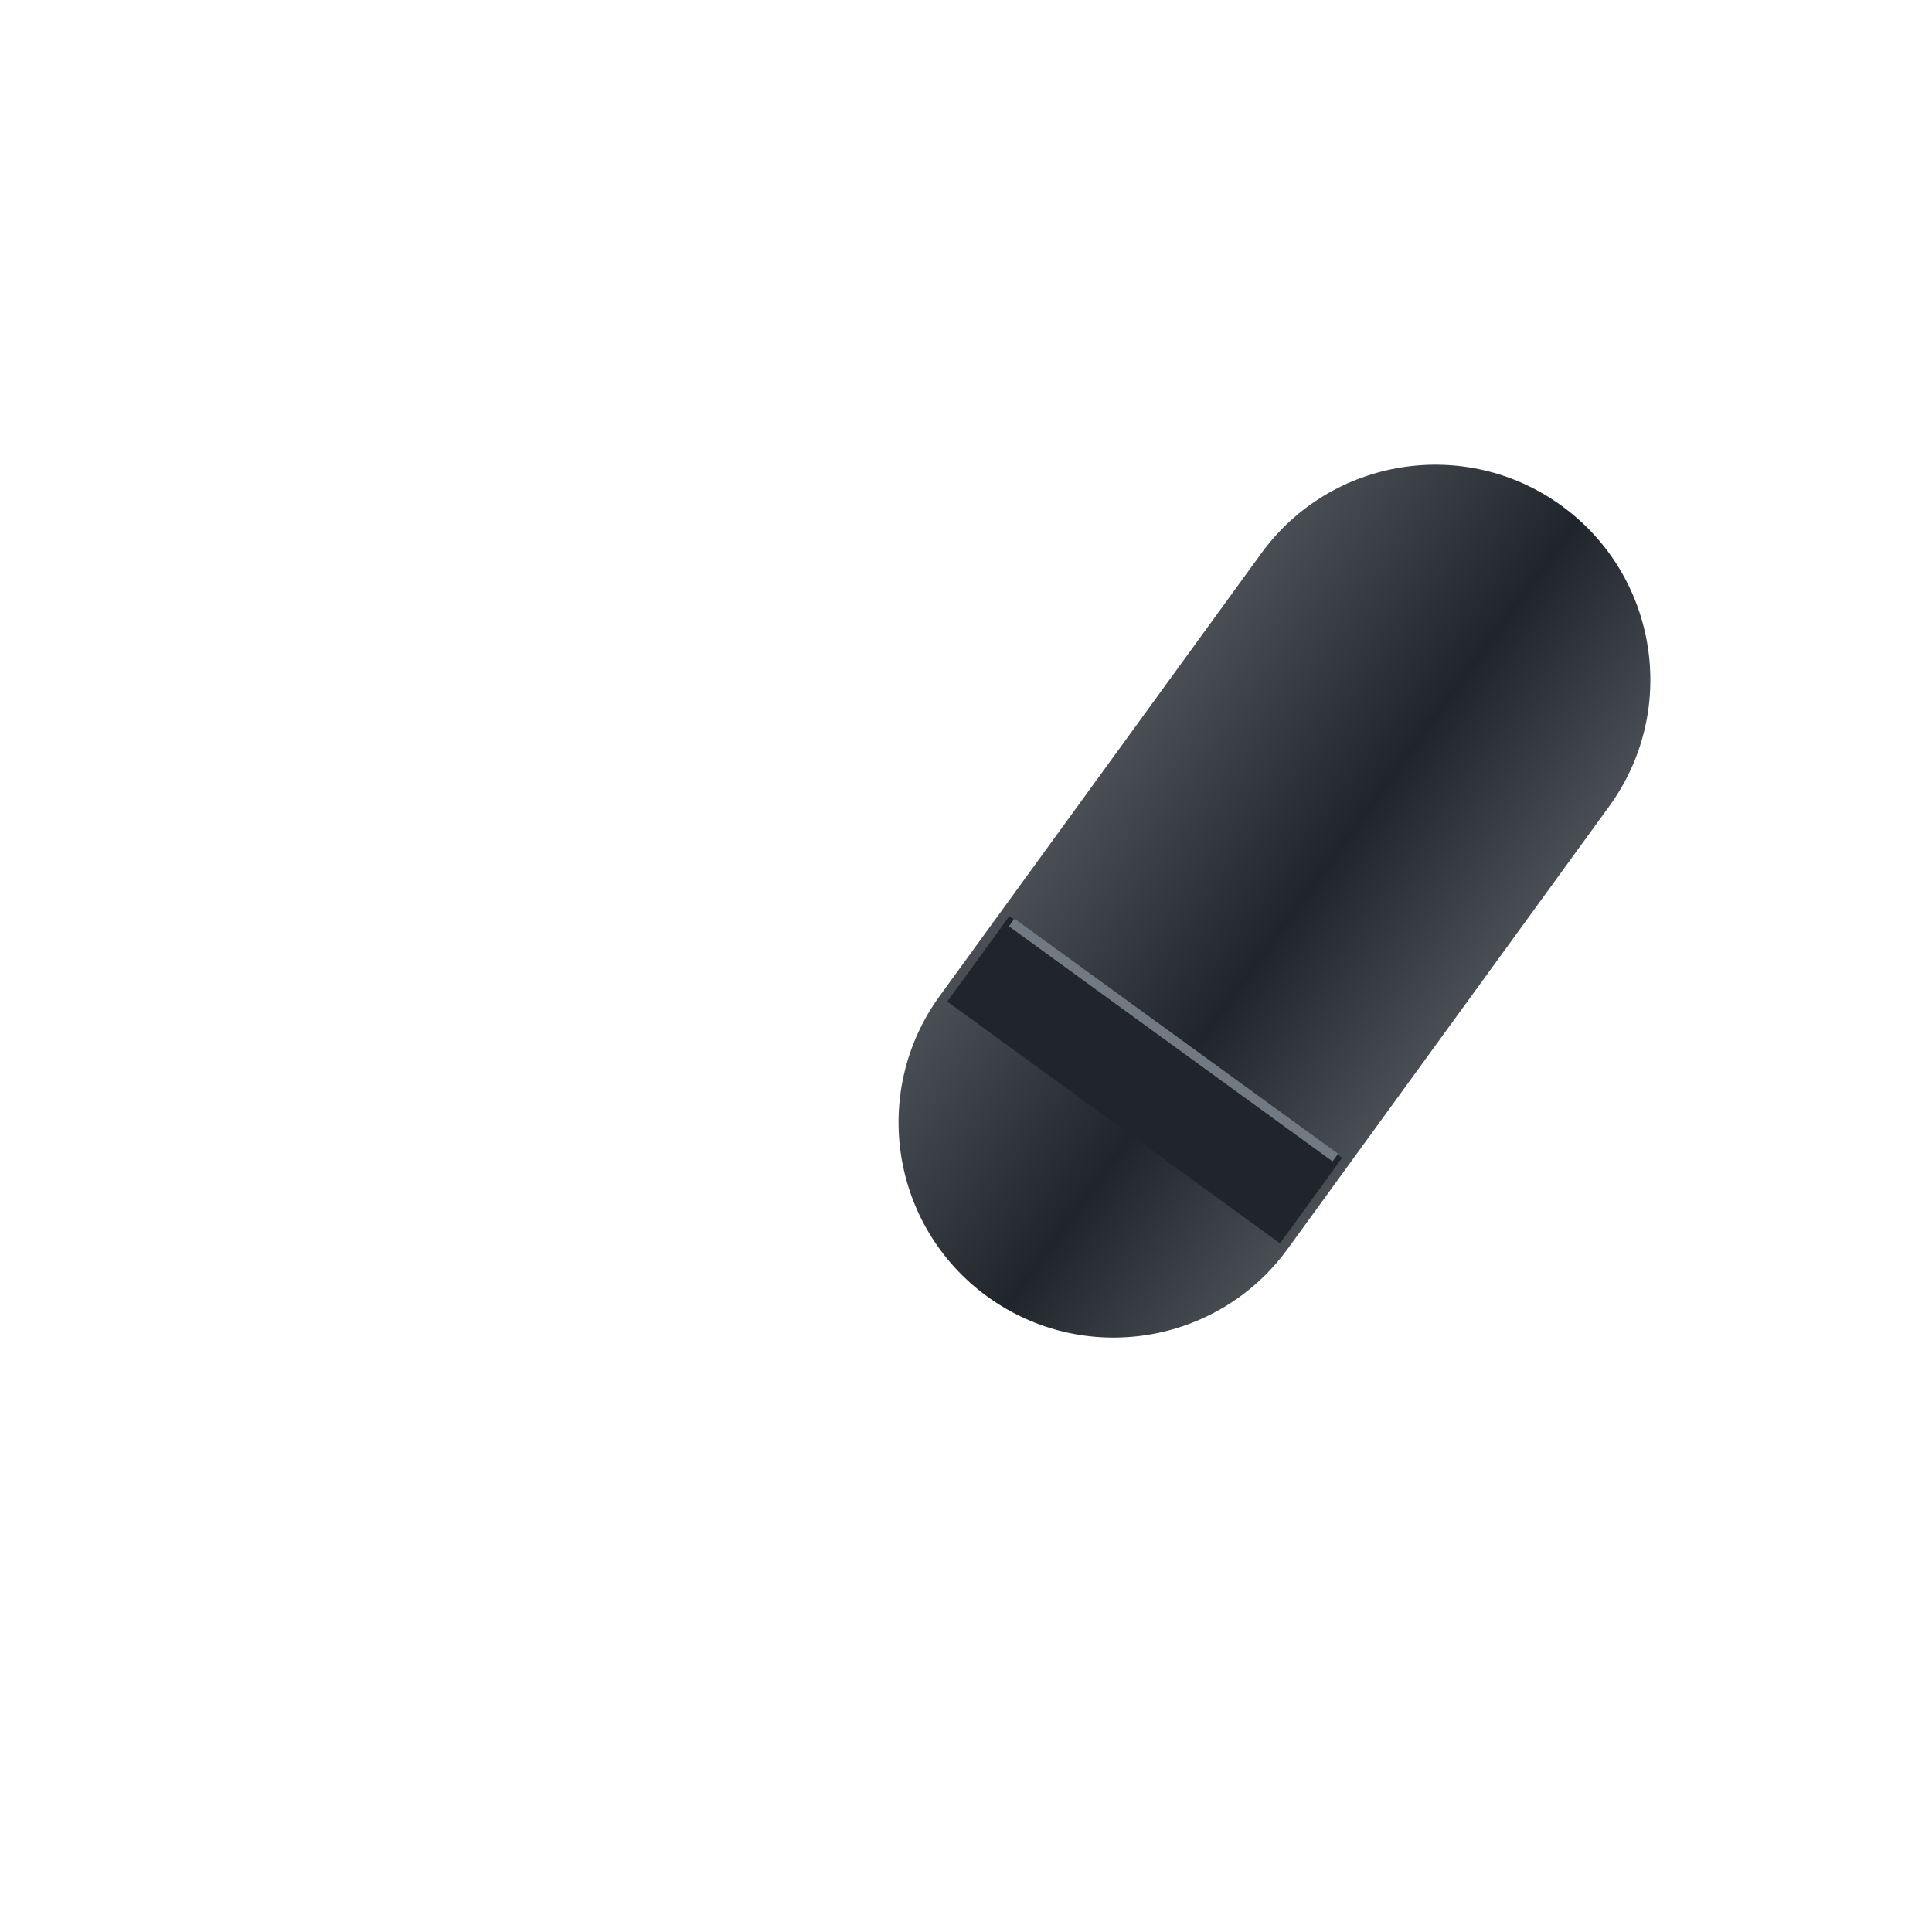
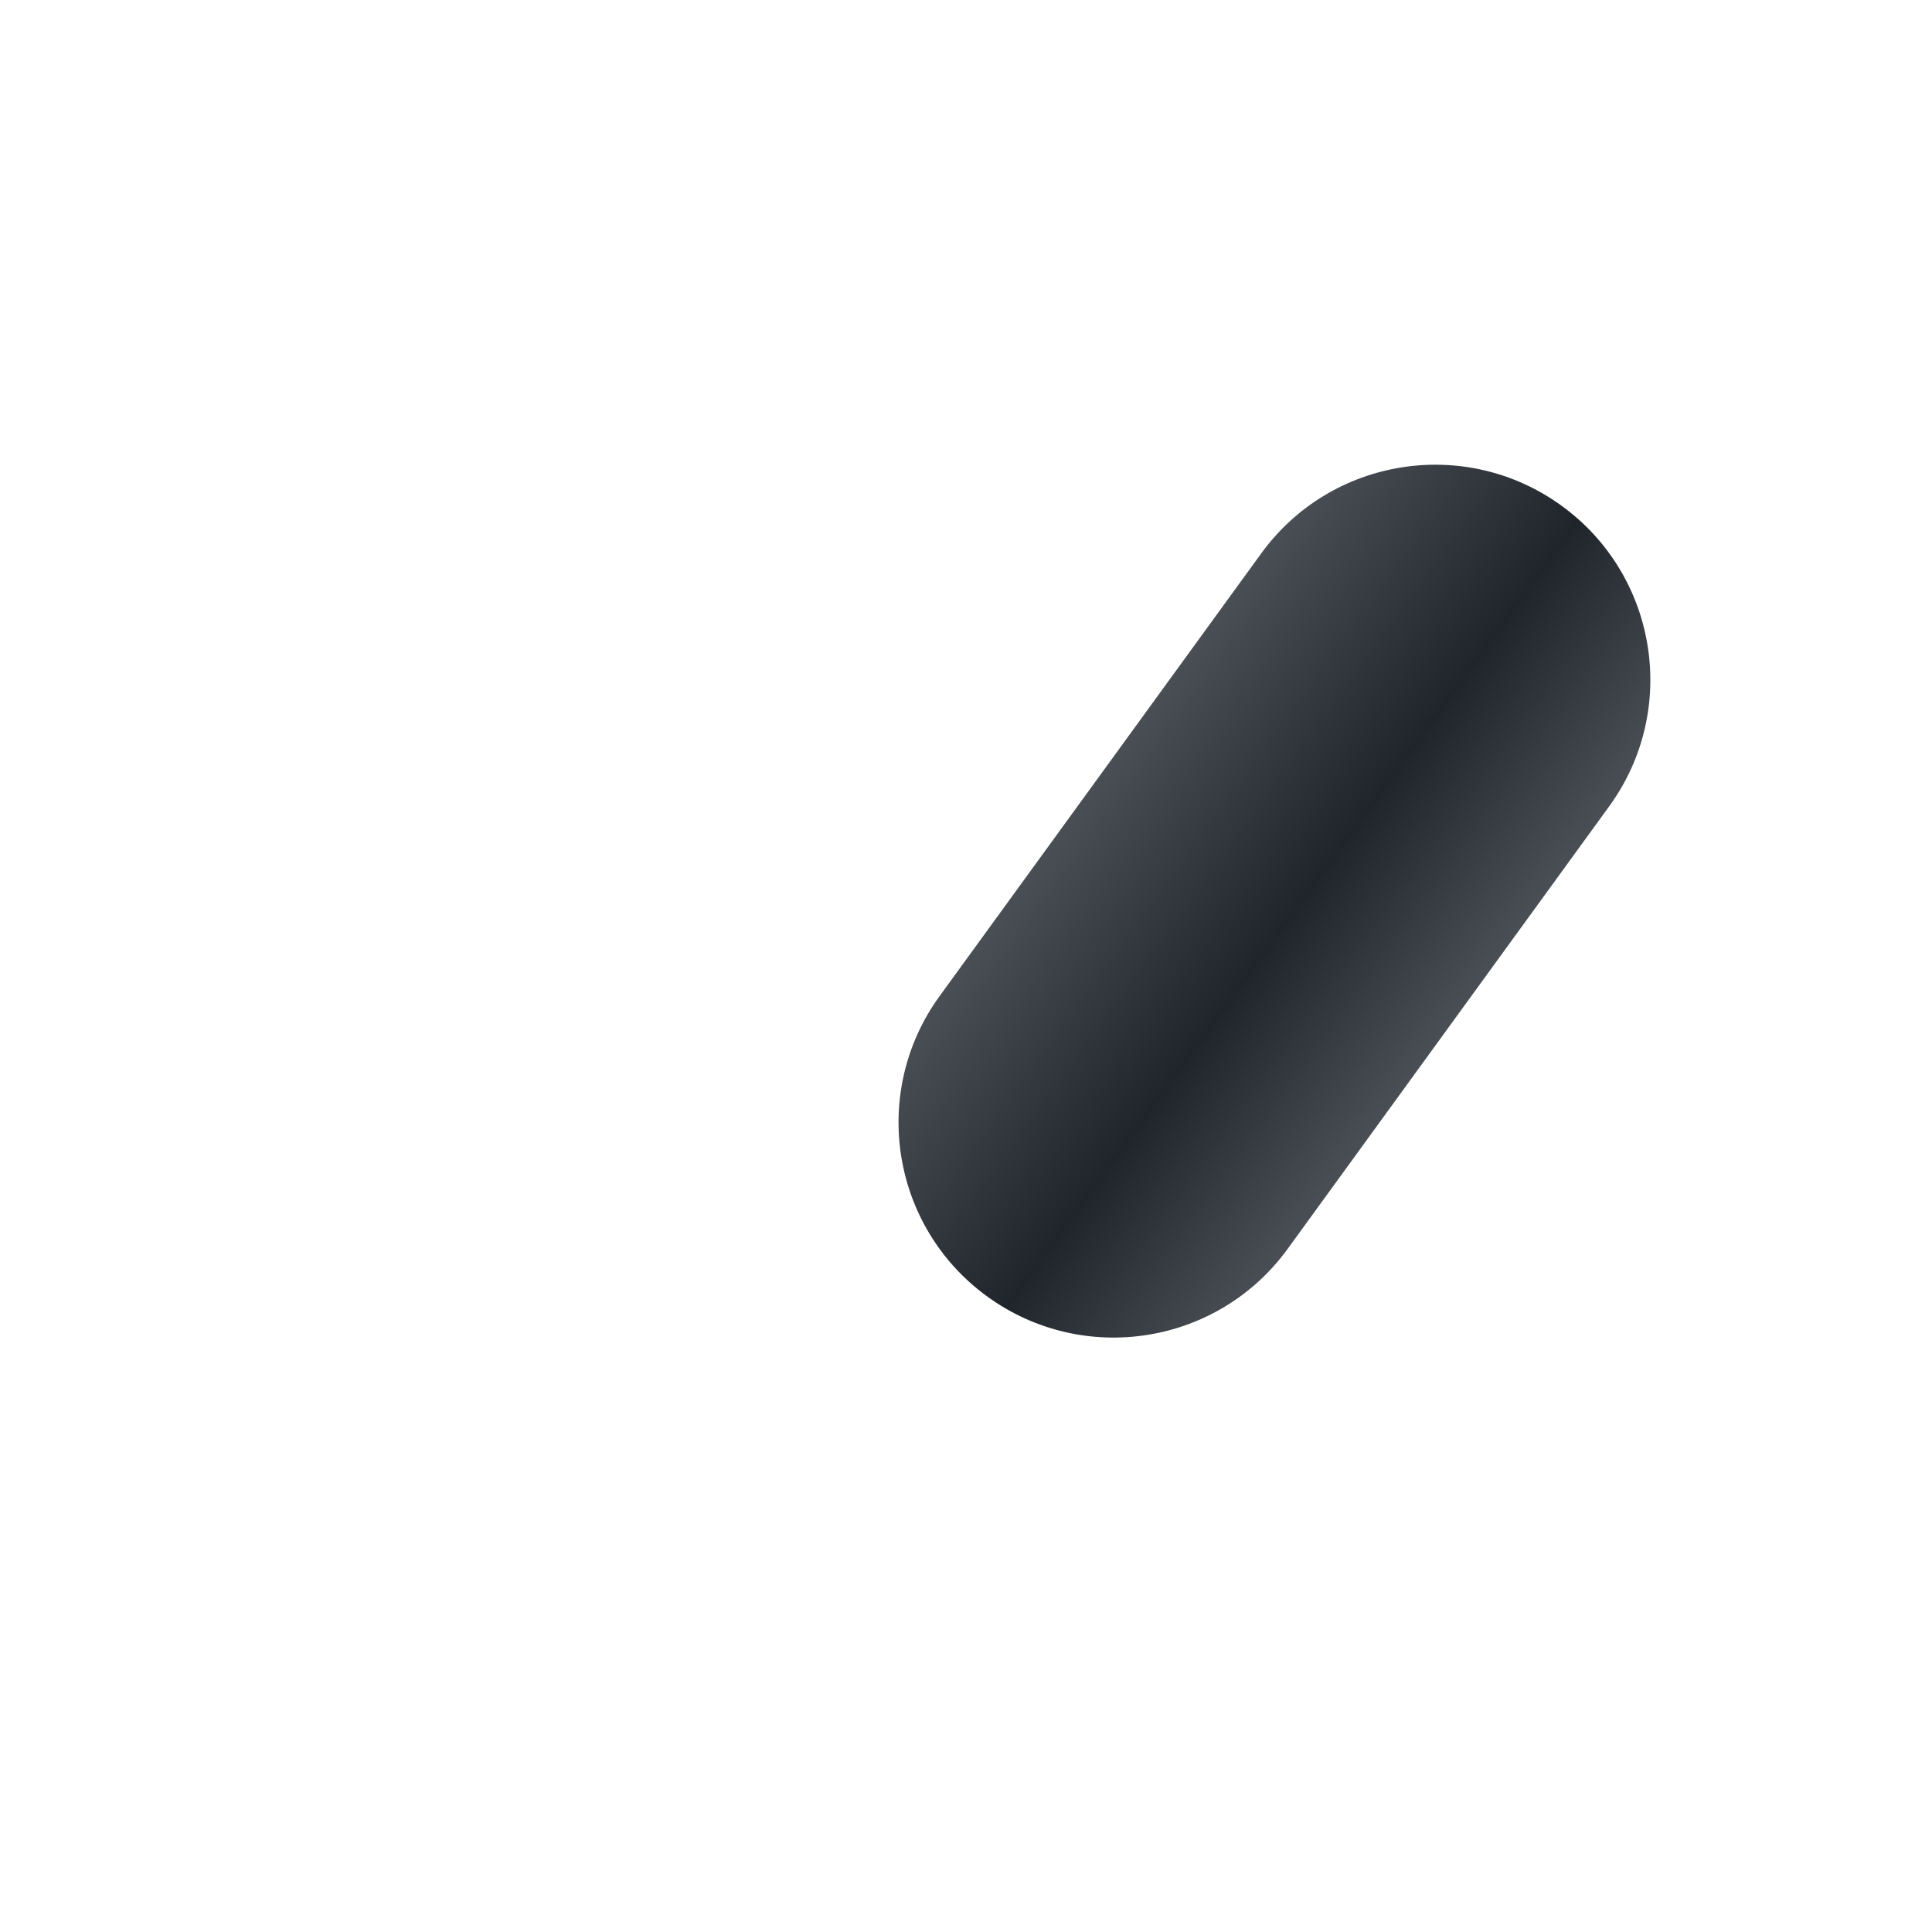
<svg xmlns="http://www.w3.org/2000/svg" width="1024" height="1024" viewBox="0 0 1024 1024">
  <defs>
    <linearGradient id="body" x1="0" x2="1">
      <stop stop-color="#494F55" />
      <stop offset=".55" stop-color="#20252B" />
      <stop offset="1" stop-color="#494F55" />
    </linearGradient>
  </defs>
  <g transform="rotate(36 612 565)">
    <rect x="498" y="198" width="228" height="518" rx="114" fill="url(#body)" />
-     <path d="M503 546H721V602H503Z" fill="#20252B" />
-     <path d="M506 548H718" fill="none" stroke="#717A82" stroke-width="5" />
  </g>
</svg>
